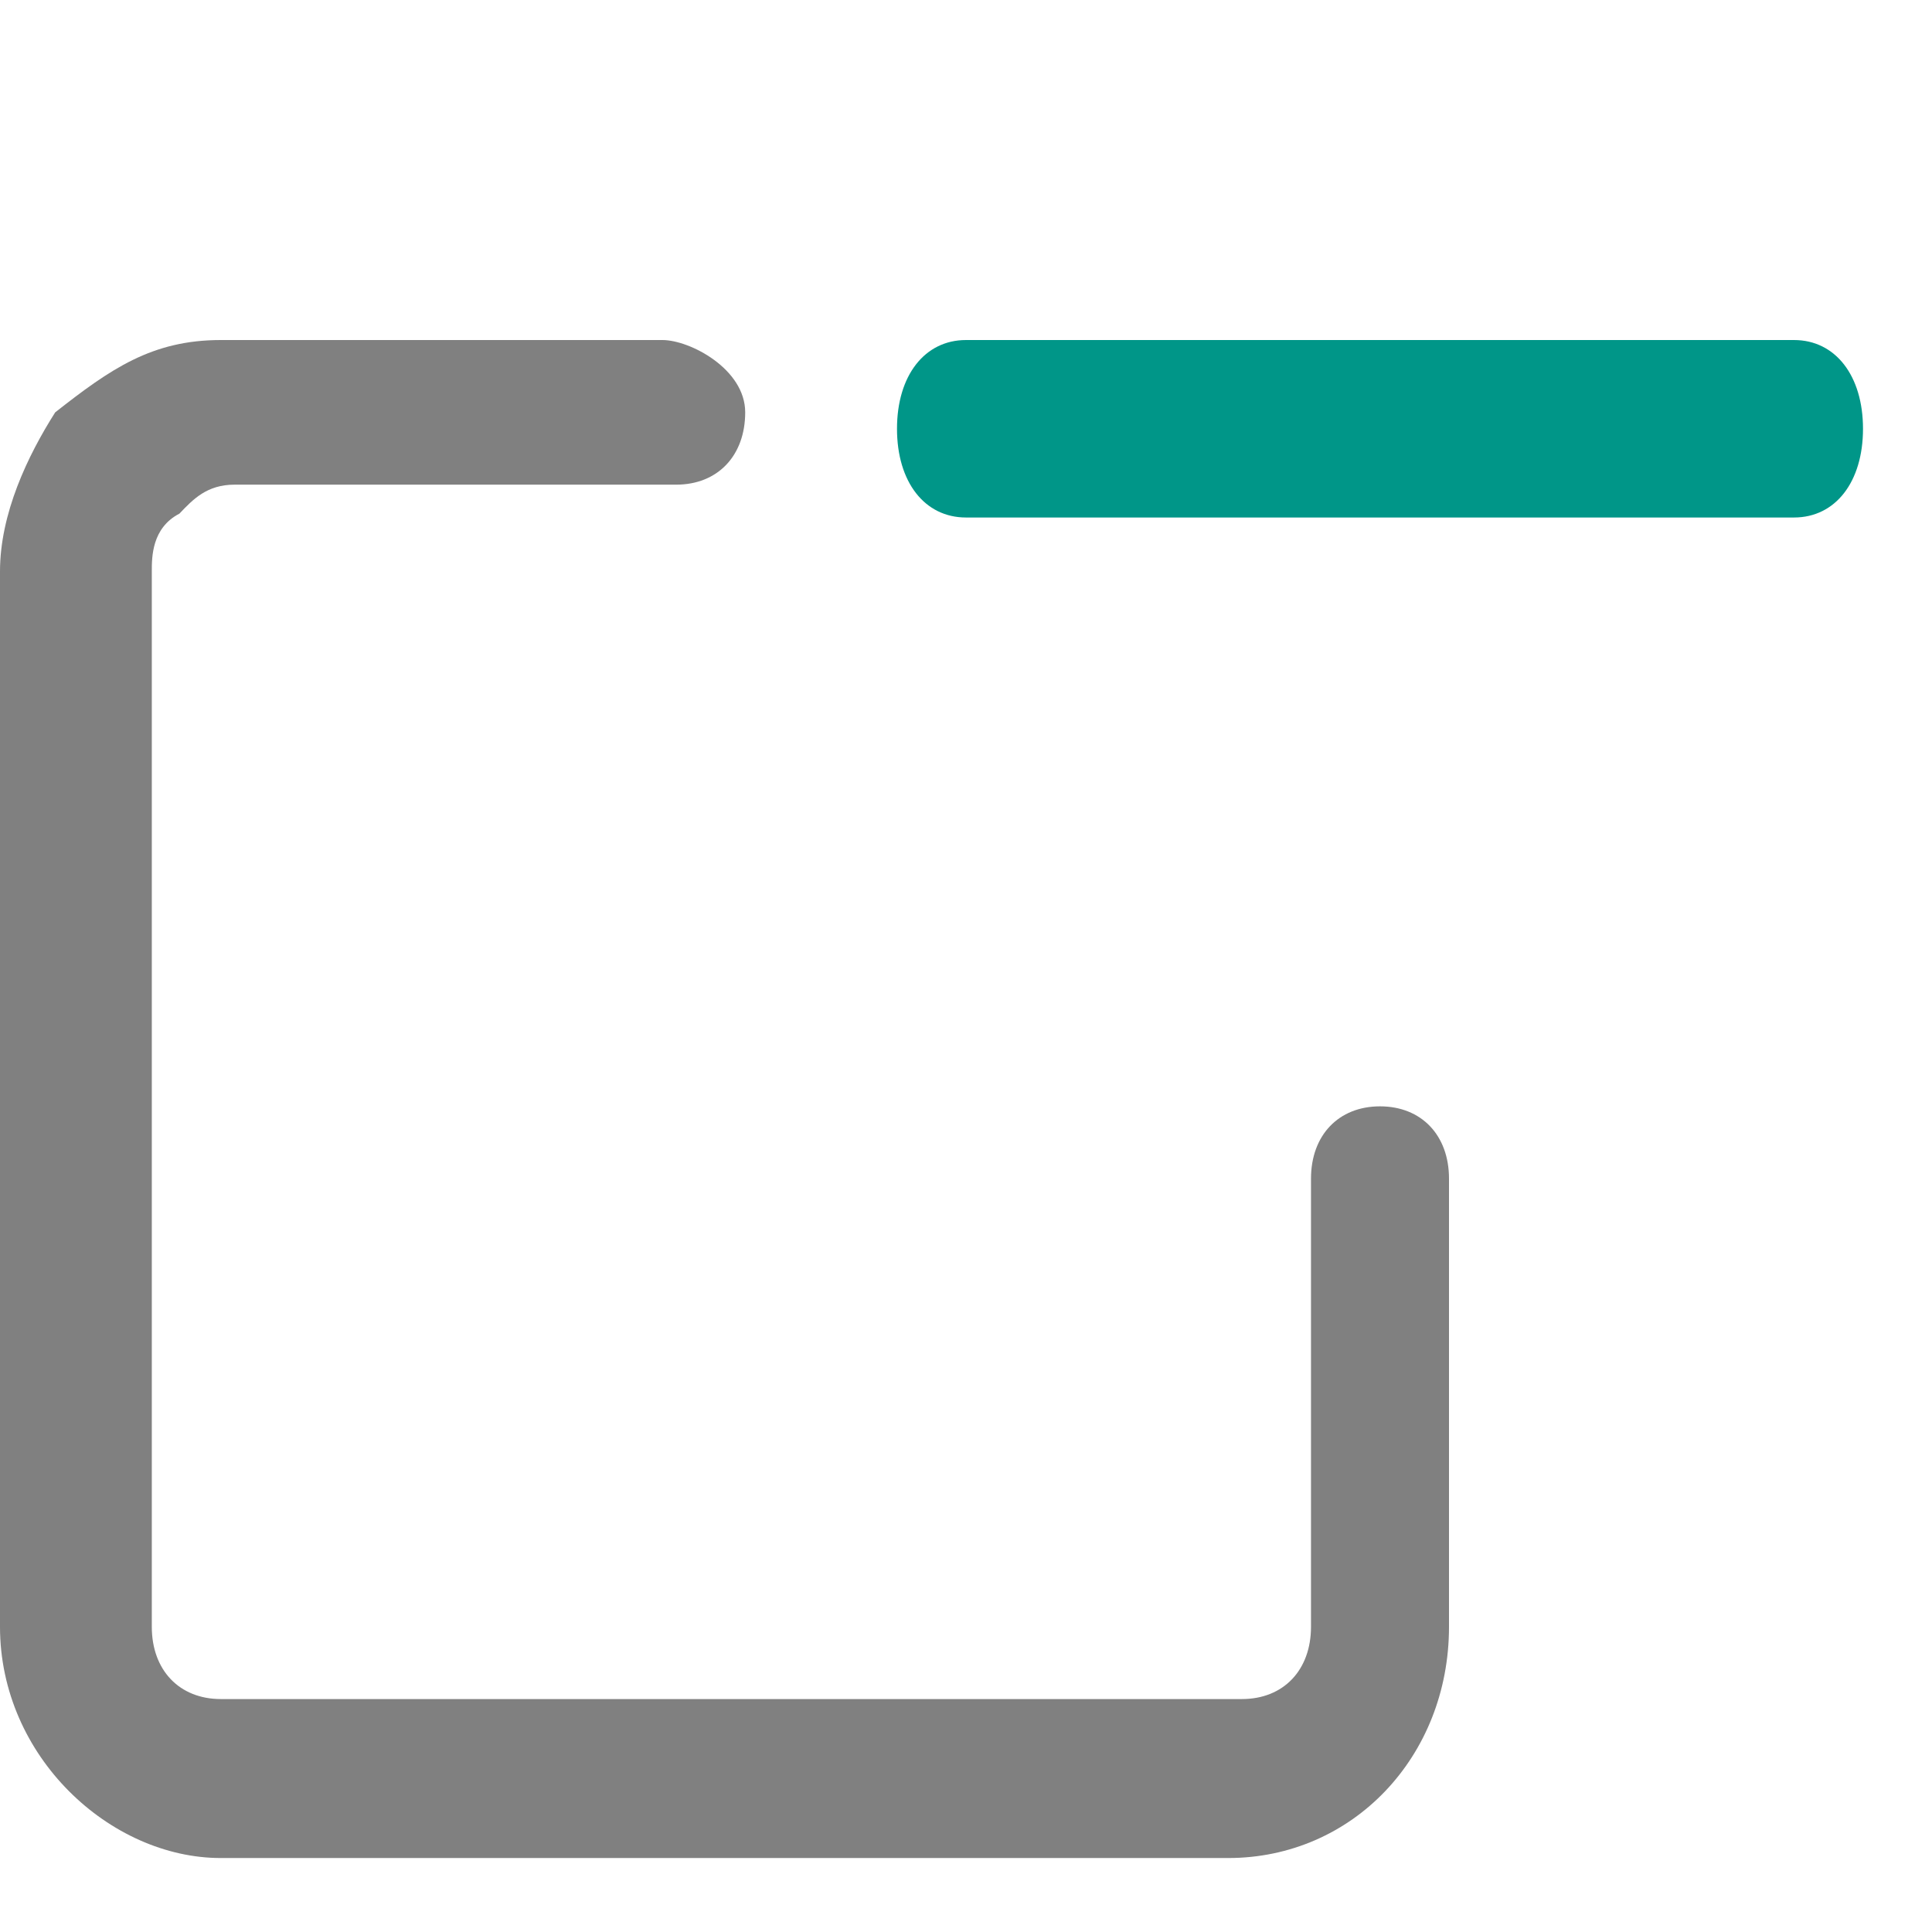
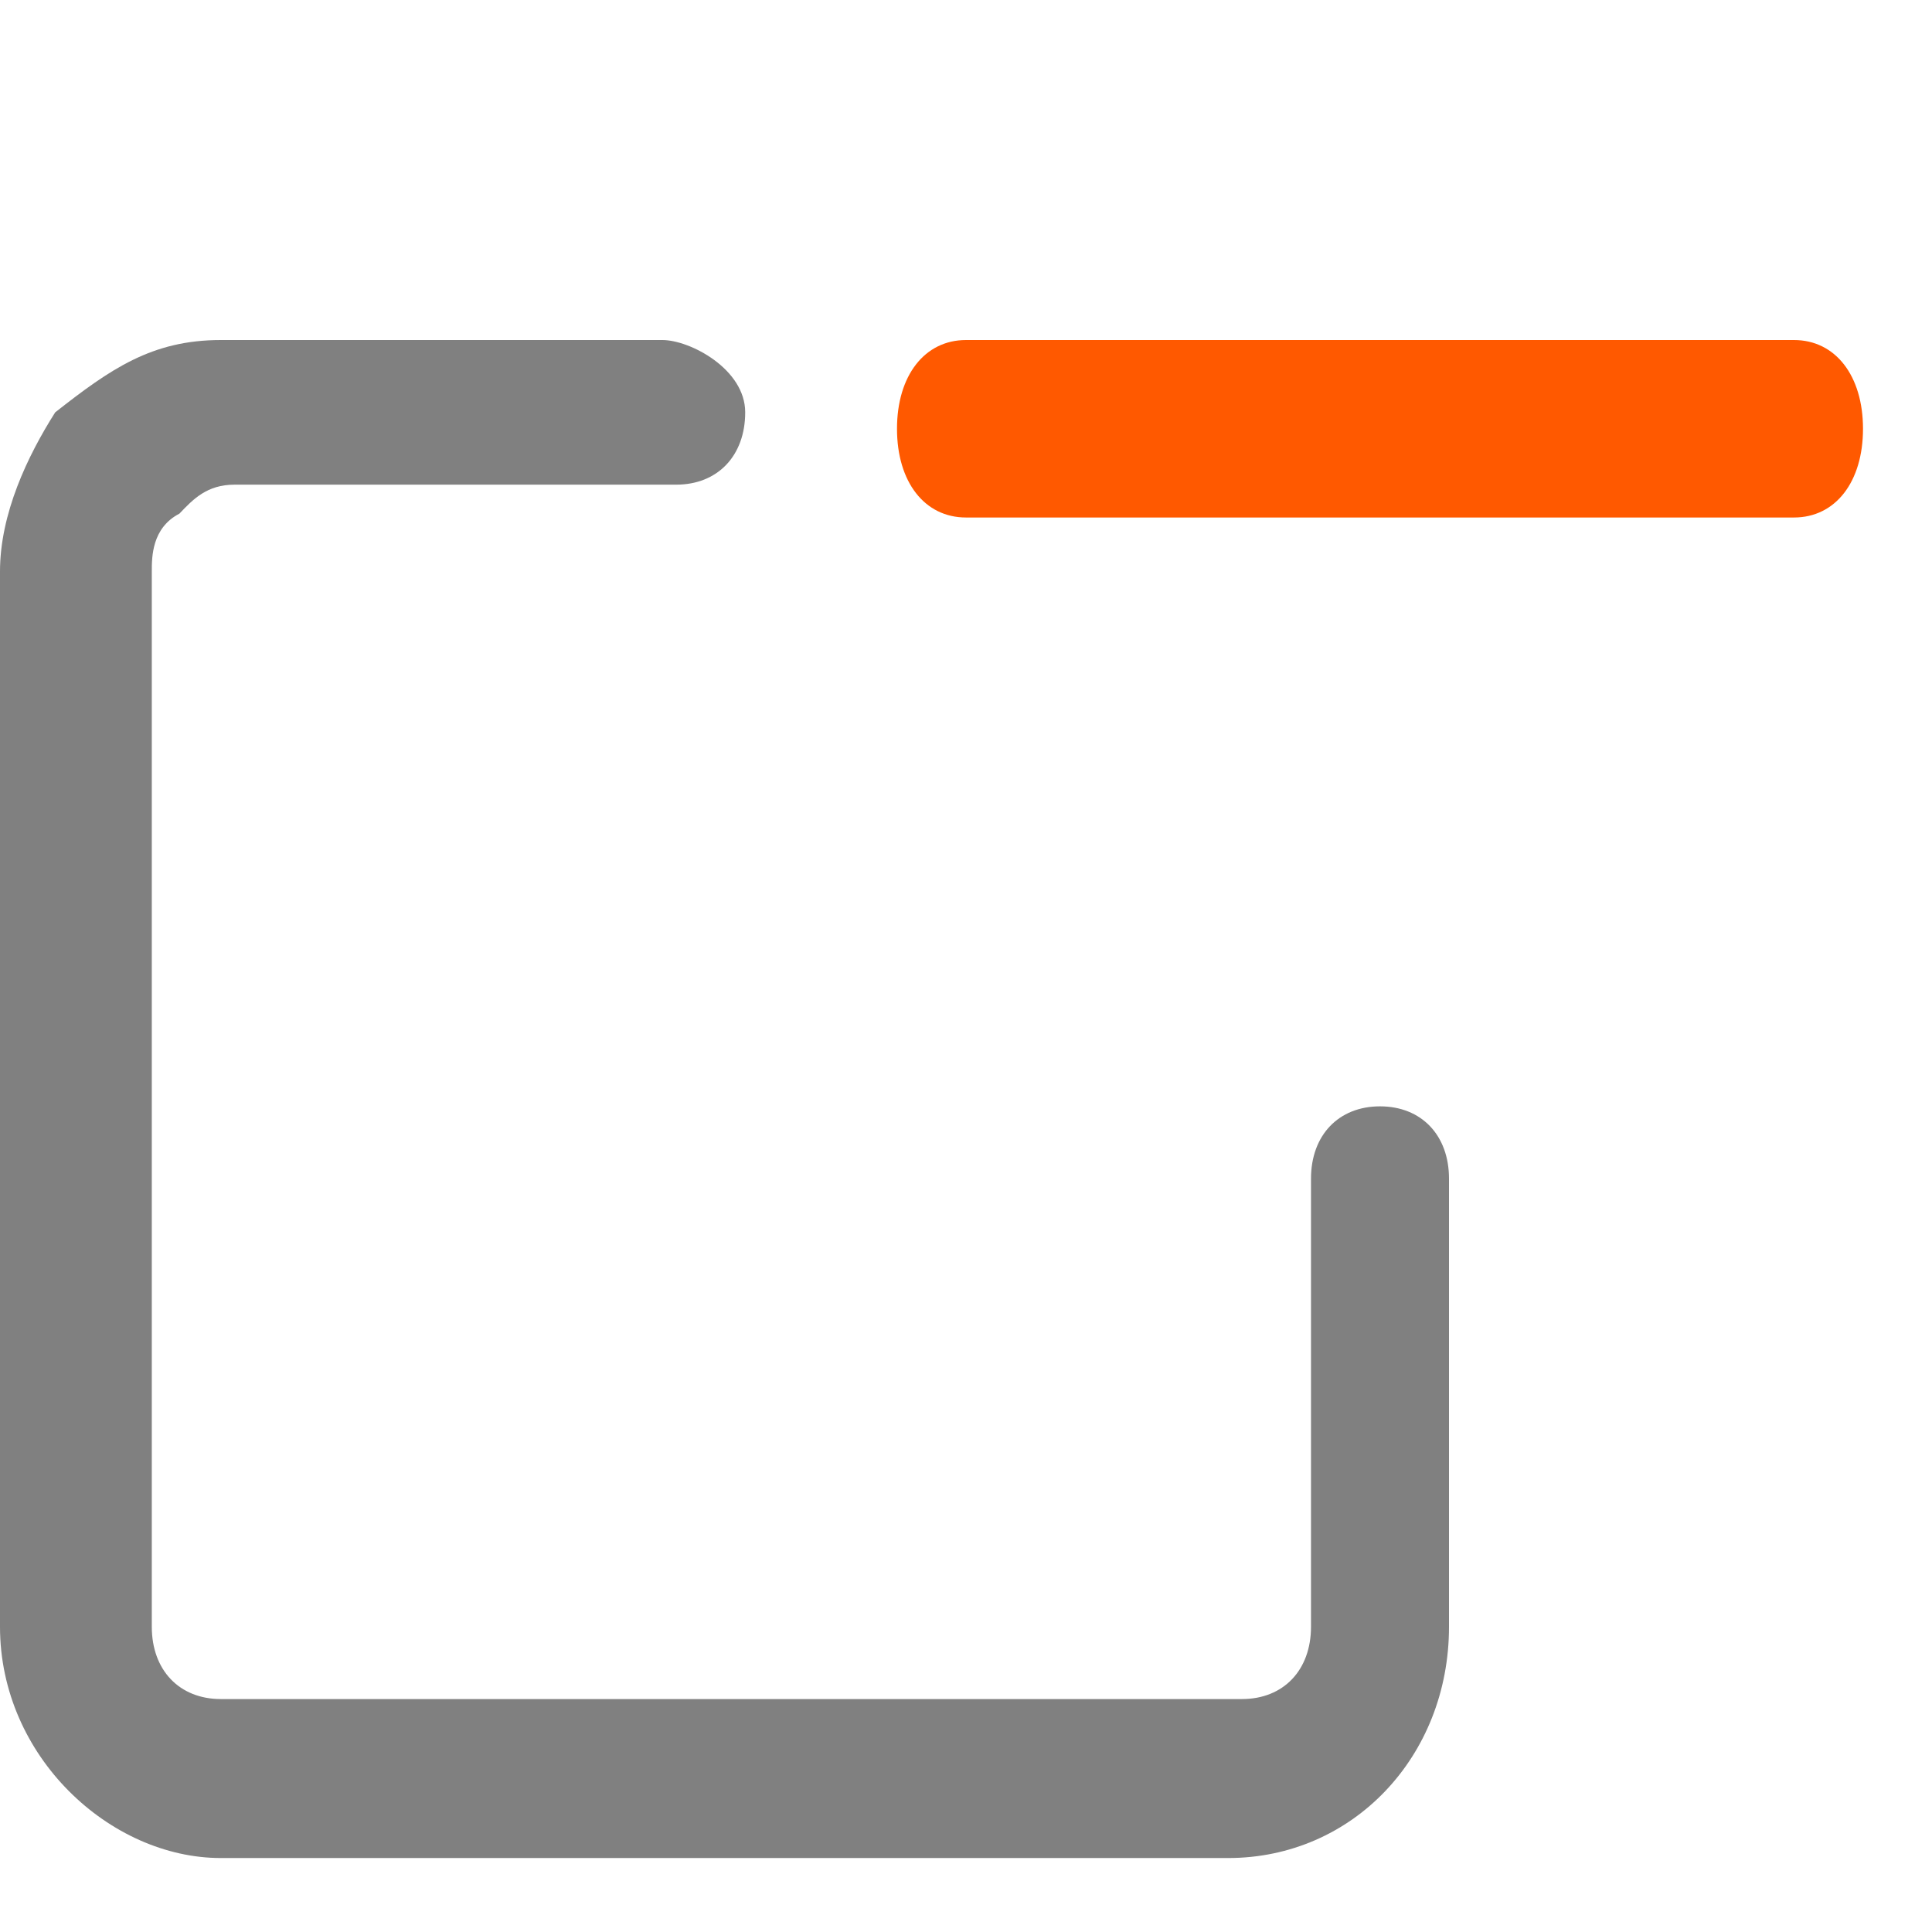
<svg xmlns="http://www.w3.org/2000/svg" width="14" height="14" viewBox="0 0 14 14" fill="none">
-   <path d="M13 3.75H7C6.7 3.75 6.5 3.493 6.5 3.107C6.5 2.722 6.7 2.464 7 2.464H13C13.3 2.464 13.5 2.722 13.5 3.107C13.5 3.493 13.3 3.75 13 3.75Z" fill="#009688" />
+   <path d="M13 3.75H7C6.7 3.75 6.5 3.493 6.5 3.107C6.5 2.722 6.7 2.464 7 2.464H13C13.3 2.464 13.5 2.722 13.5 3.107C13.5 3.493 13.3 3.75 13 3.75Z" fill="#ff5900" />
  <path d="M10 8.017C9.7 8.017 9.5 8.226 9.5 8.541V10.741V11.788C9.5 12.103 9.3 12.312 9 12.312H1.6C1.3 12.312 1.1 12.103 1.1 11.788V4.141C1.1 4.036 1.1 3.826 1.3 3.722C1.4 3.617 1.5 3.512 1.7 3.512H4.9C5.2 3.512 5.4 3.303 5.4 2.988C5.4 2.674 5 2.464 4.8 2.464H2.7H1.6C1.1 2.464 0.8 2.674 0.4 2.988C0.2 3.303 0 3.722 0 4.141V11.788C0 12.731 0.8 13.464 1.6 13.464H8.9C9.8 13.464 10.5 12.731 10.5 11.788V10.741V8.541C10.5 8.226 10.3 8.017 10 8.017Z" fill="#808080" />
</svg>
